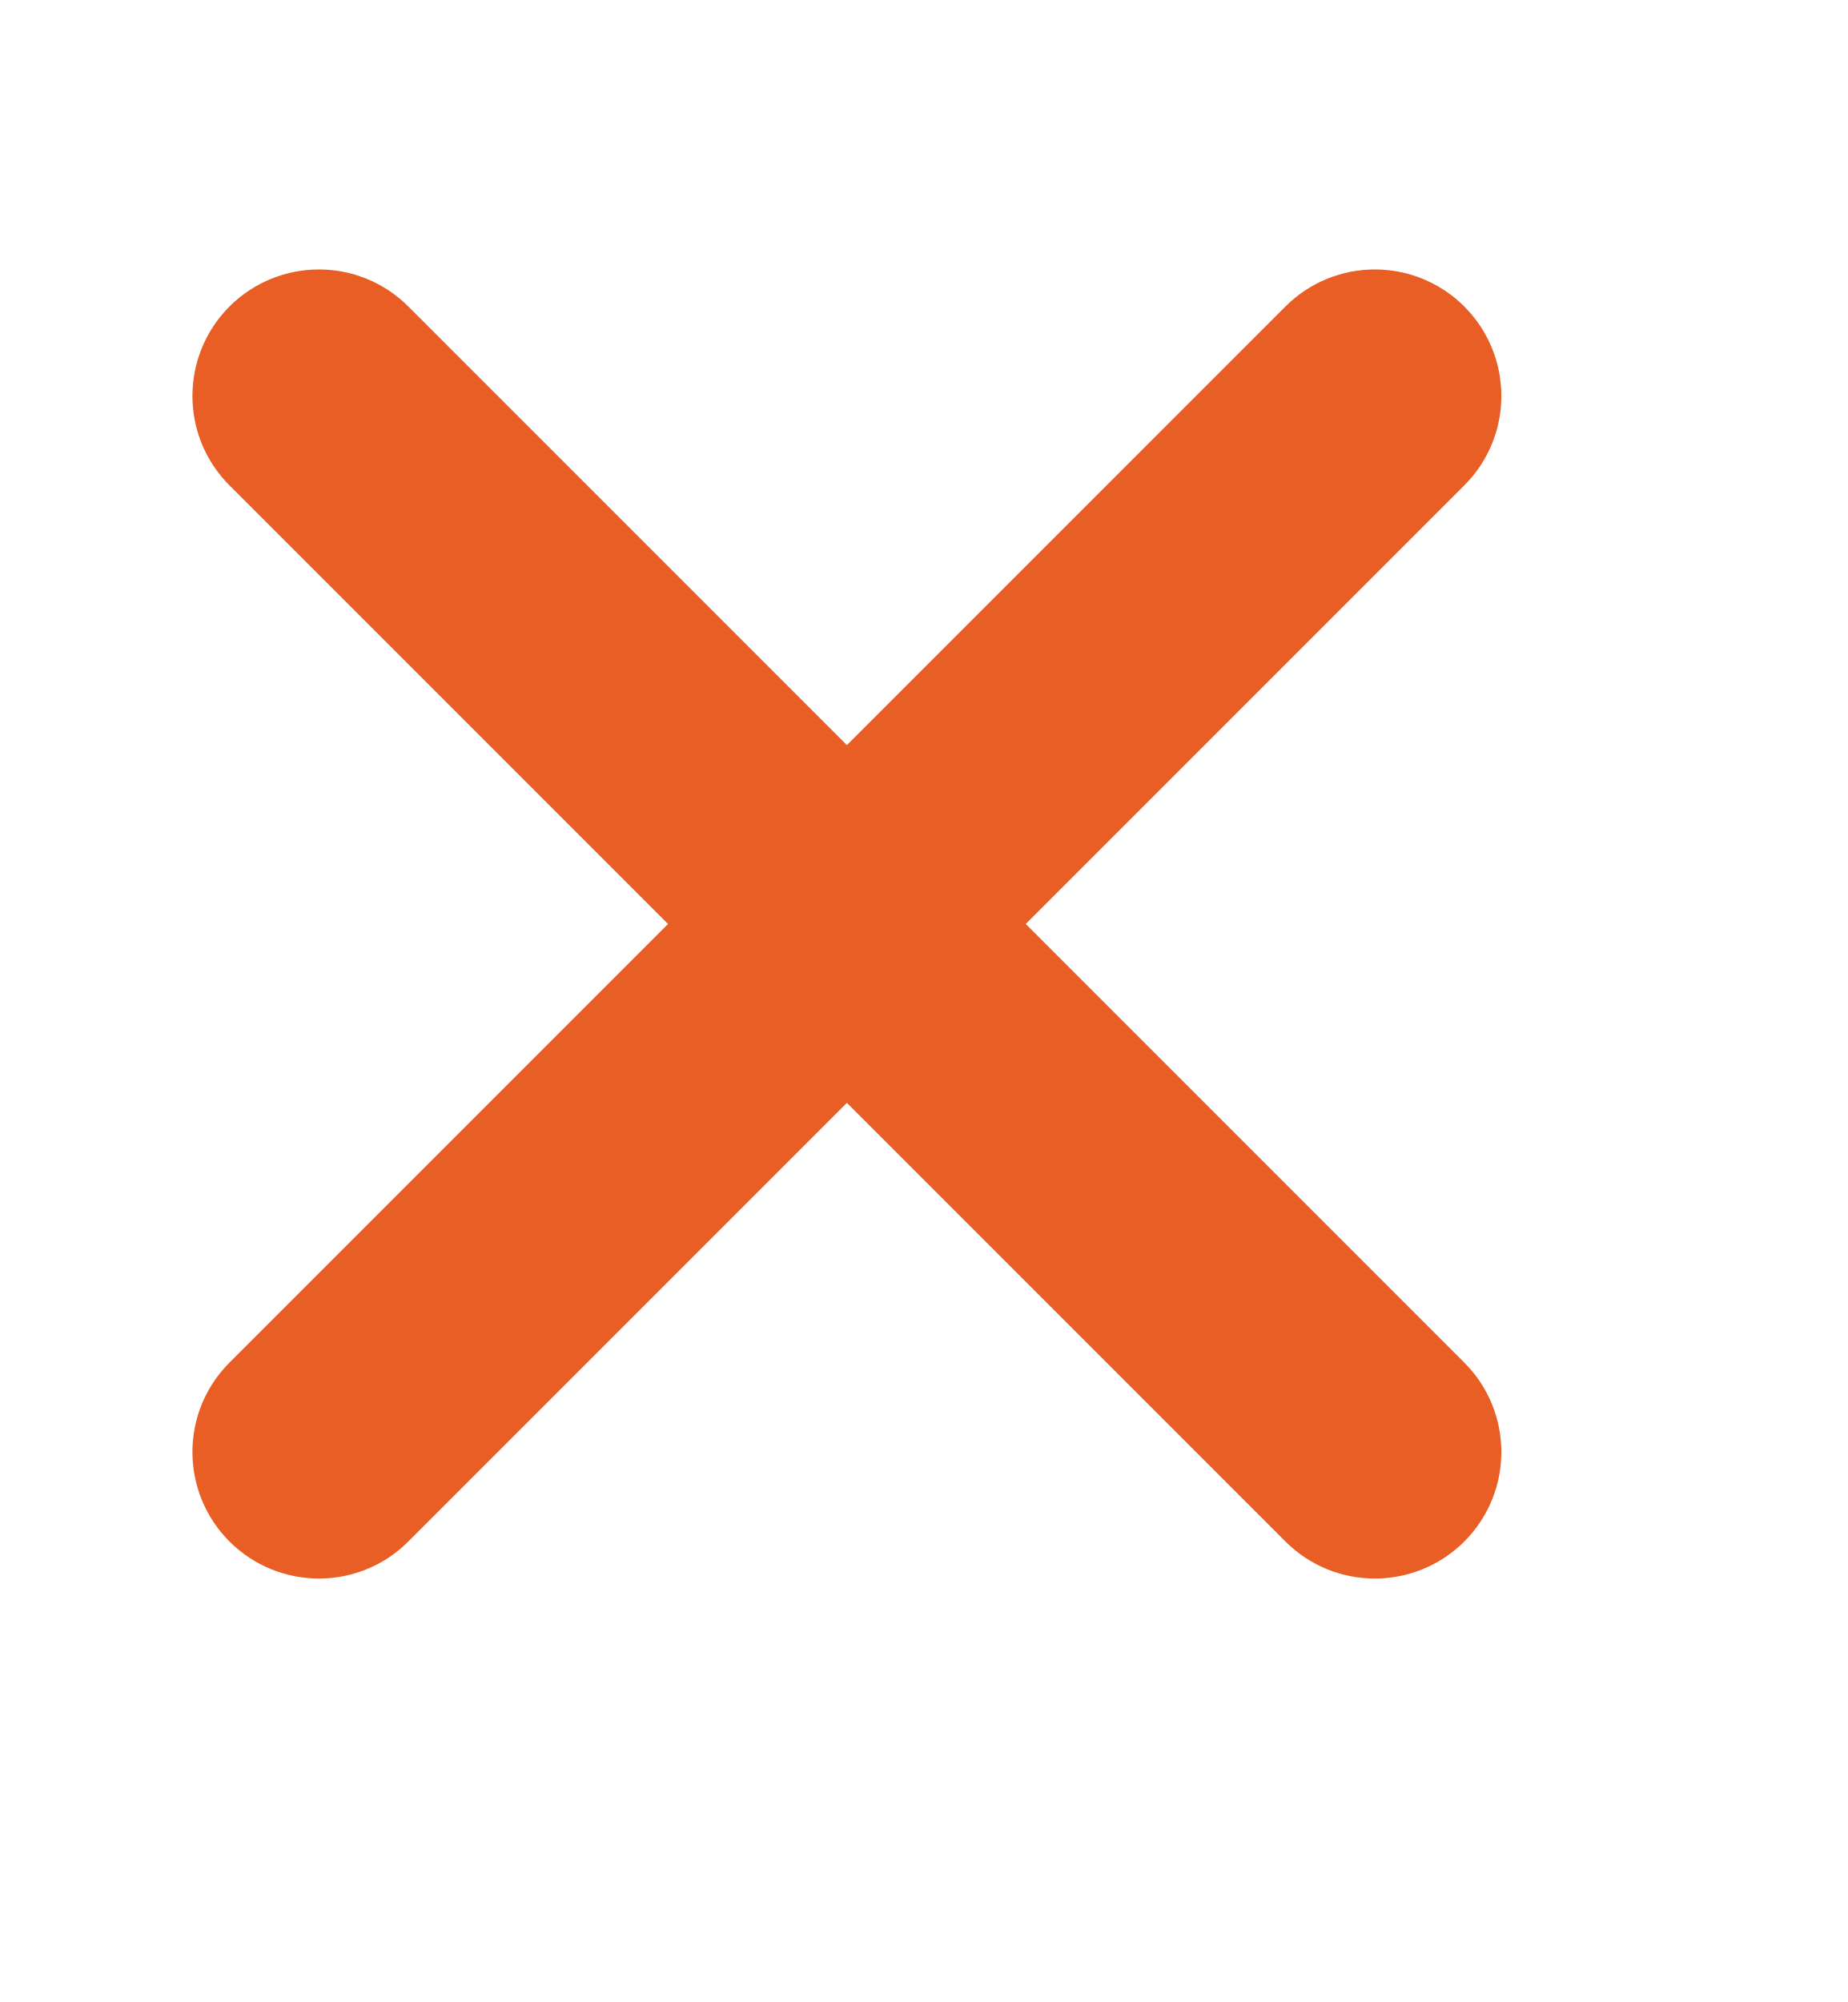
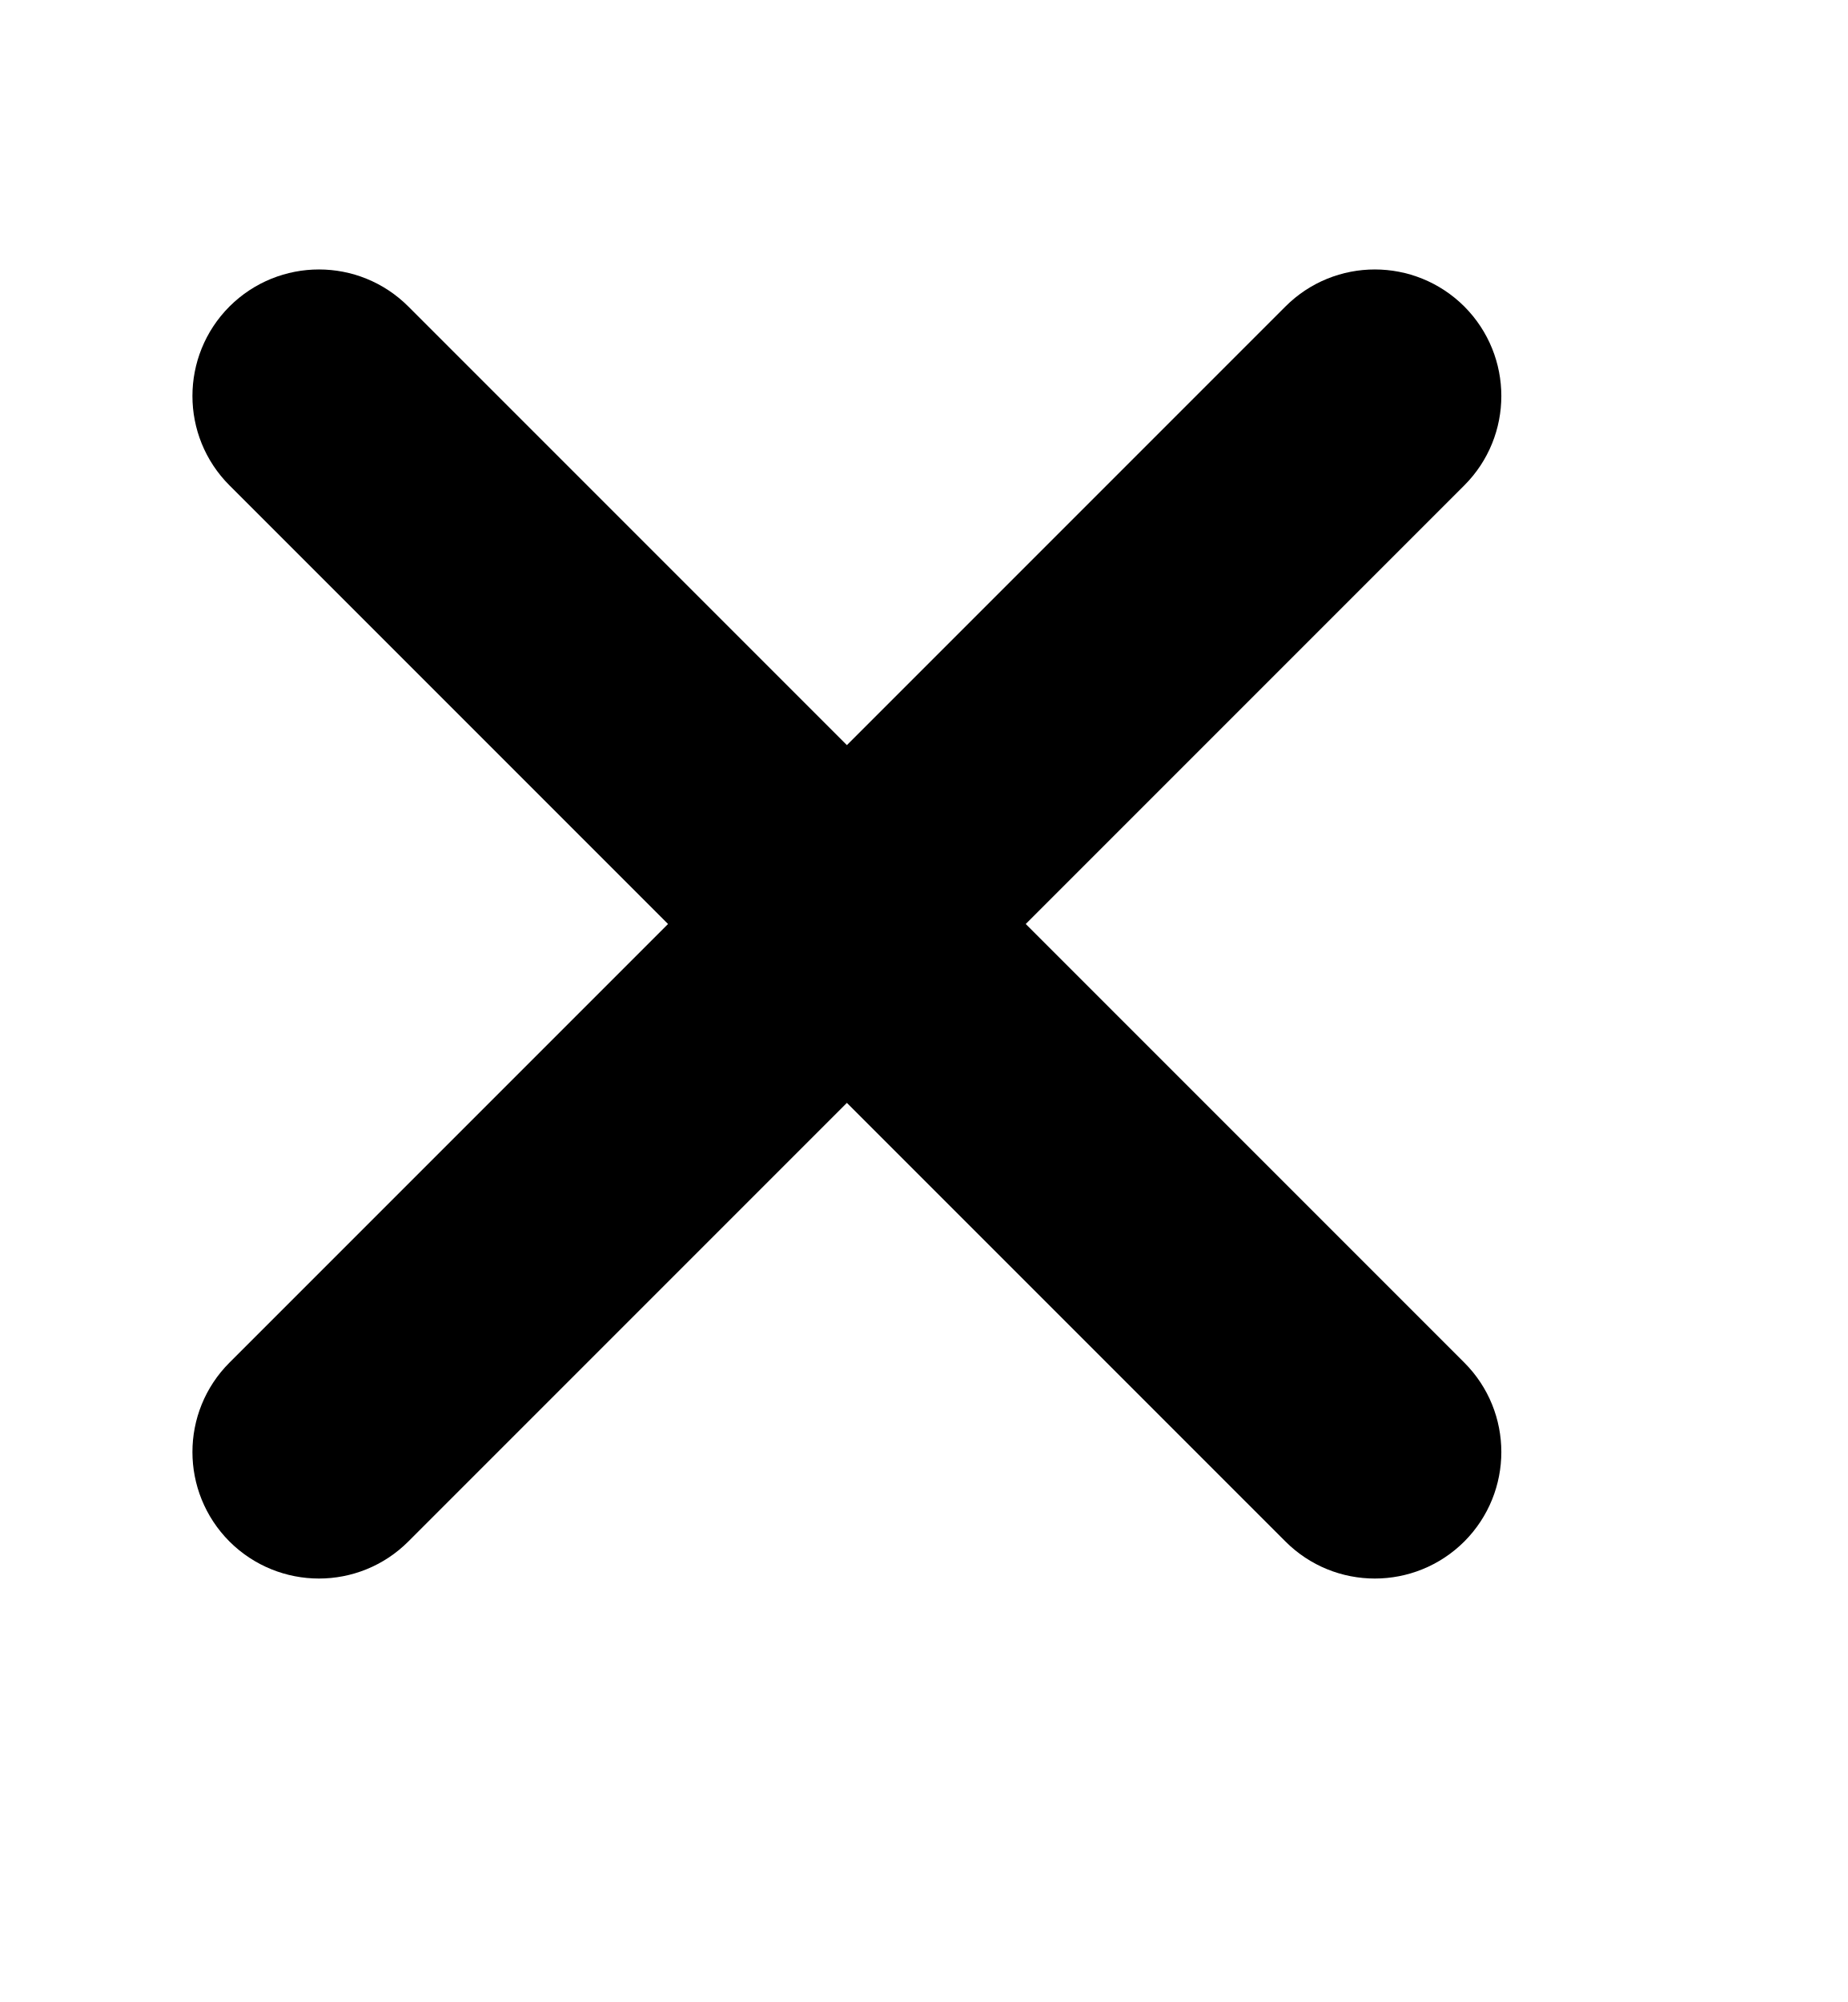
<svg xmlns="http://www.w3.org/2000/svg" width="12" height="13" viewBox="0 0 12 13" fill="none">
-   <path d="M1.667 2.167C1.891 1.944 2.252 1.944 2.475 2.167L5.5 5.192L8.525 2.167C8.748 1.944 9.109 1.944 9.333 2.167C9.556 2.391 9.556 2.752 9.333 2.975L6.308 6L9.333 9.025C9.556 9.248 9.556 9.609 9.333 9.833C9.109 10.056 8.748 10.056 8.525 9.833L5.5 6.808L2.475 9.833C2.252 10.056 1.891 10.056 1.667 9.833C1.444 9.609 1.444 9.248 1.667 9.025L4.692 6L1.667 2.975C1.444 2.752 1.444 2.391 1.667 2.167Z" fill="#E85E24" stroke="#E85E24" stroke-width="0.5" stroke-miterlimit="10" stroke-linecap="round" stroke-linejoin="round" />
+   <path d="M1.667 2.167C1.891 1.944 2.252 1.944 2.475 2.167L5.5 5.192L8.525 2.167C8.748 1.944 9.109 1.944 9.333 2.167C9.556 2.391 9.556 2.752 9.333 2.975L6.308 6L9.333 9.025C9.556 9.248 9.556 9.609 9.333 9.833C9.109 10.056 8.748 10.056 8.525 9.833L5.5 6.808L2.475 9.833C2.252 10.056 1.891 10.056 1.667 9.833C1.444 9.609 1.444 9.248 1.667 9.025L4.692 6L1.667 2.975C1.444 2.752 1.444 2.391 1.667 2.167Z" fill="currentColor" stroke="currentColor" stroke-width="0.5" stroke-miterlimit="10" stroke-linecap="round" stroke-linejoin="round" />
</svg>
